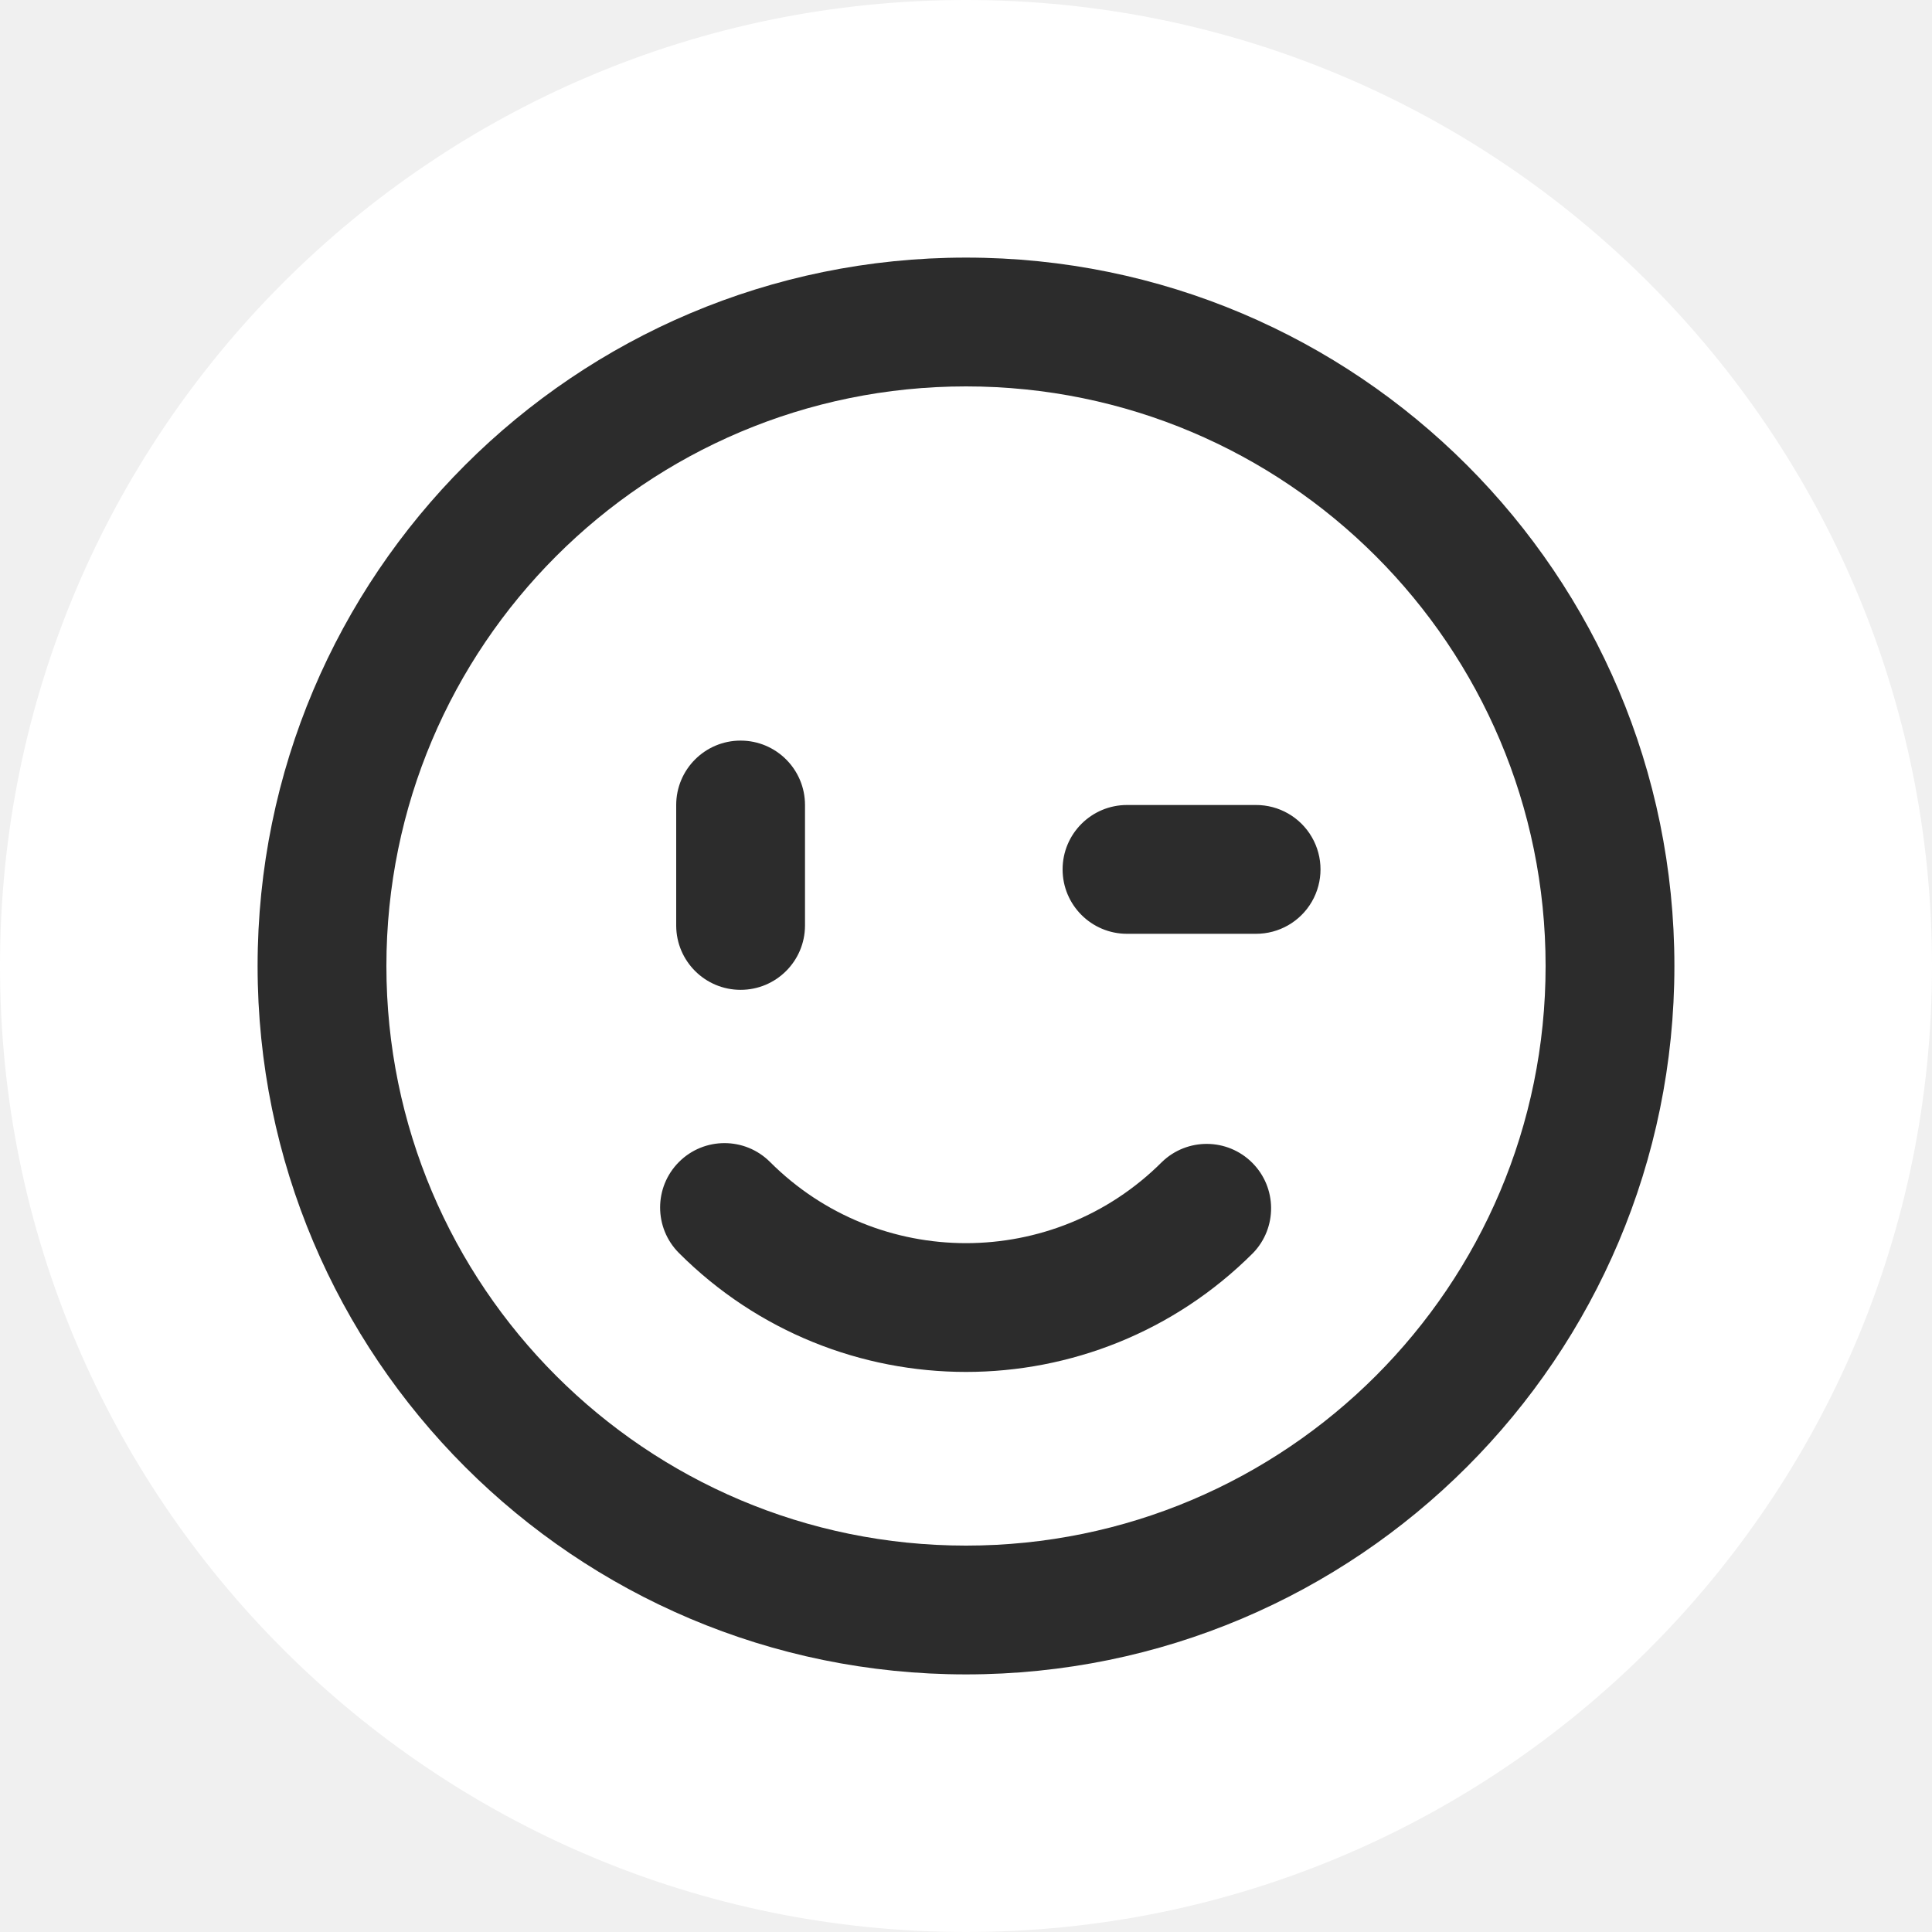
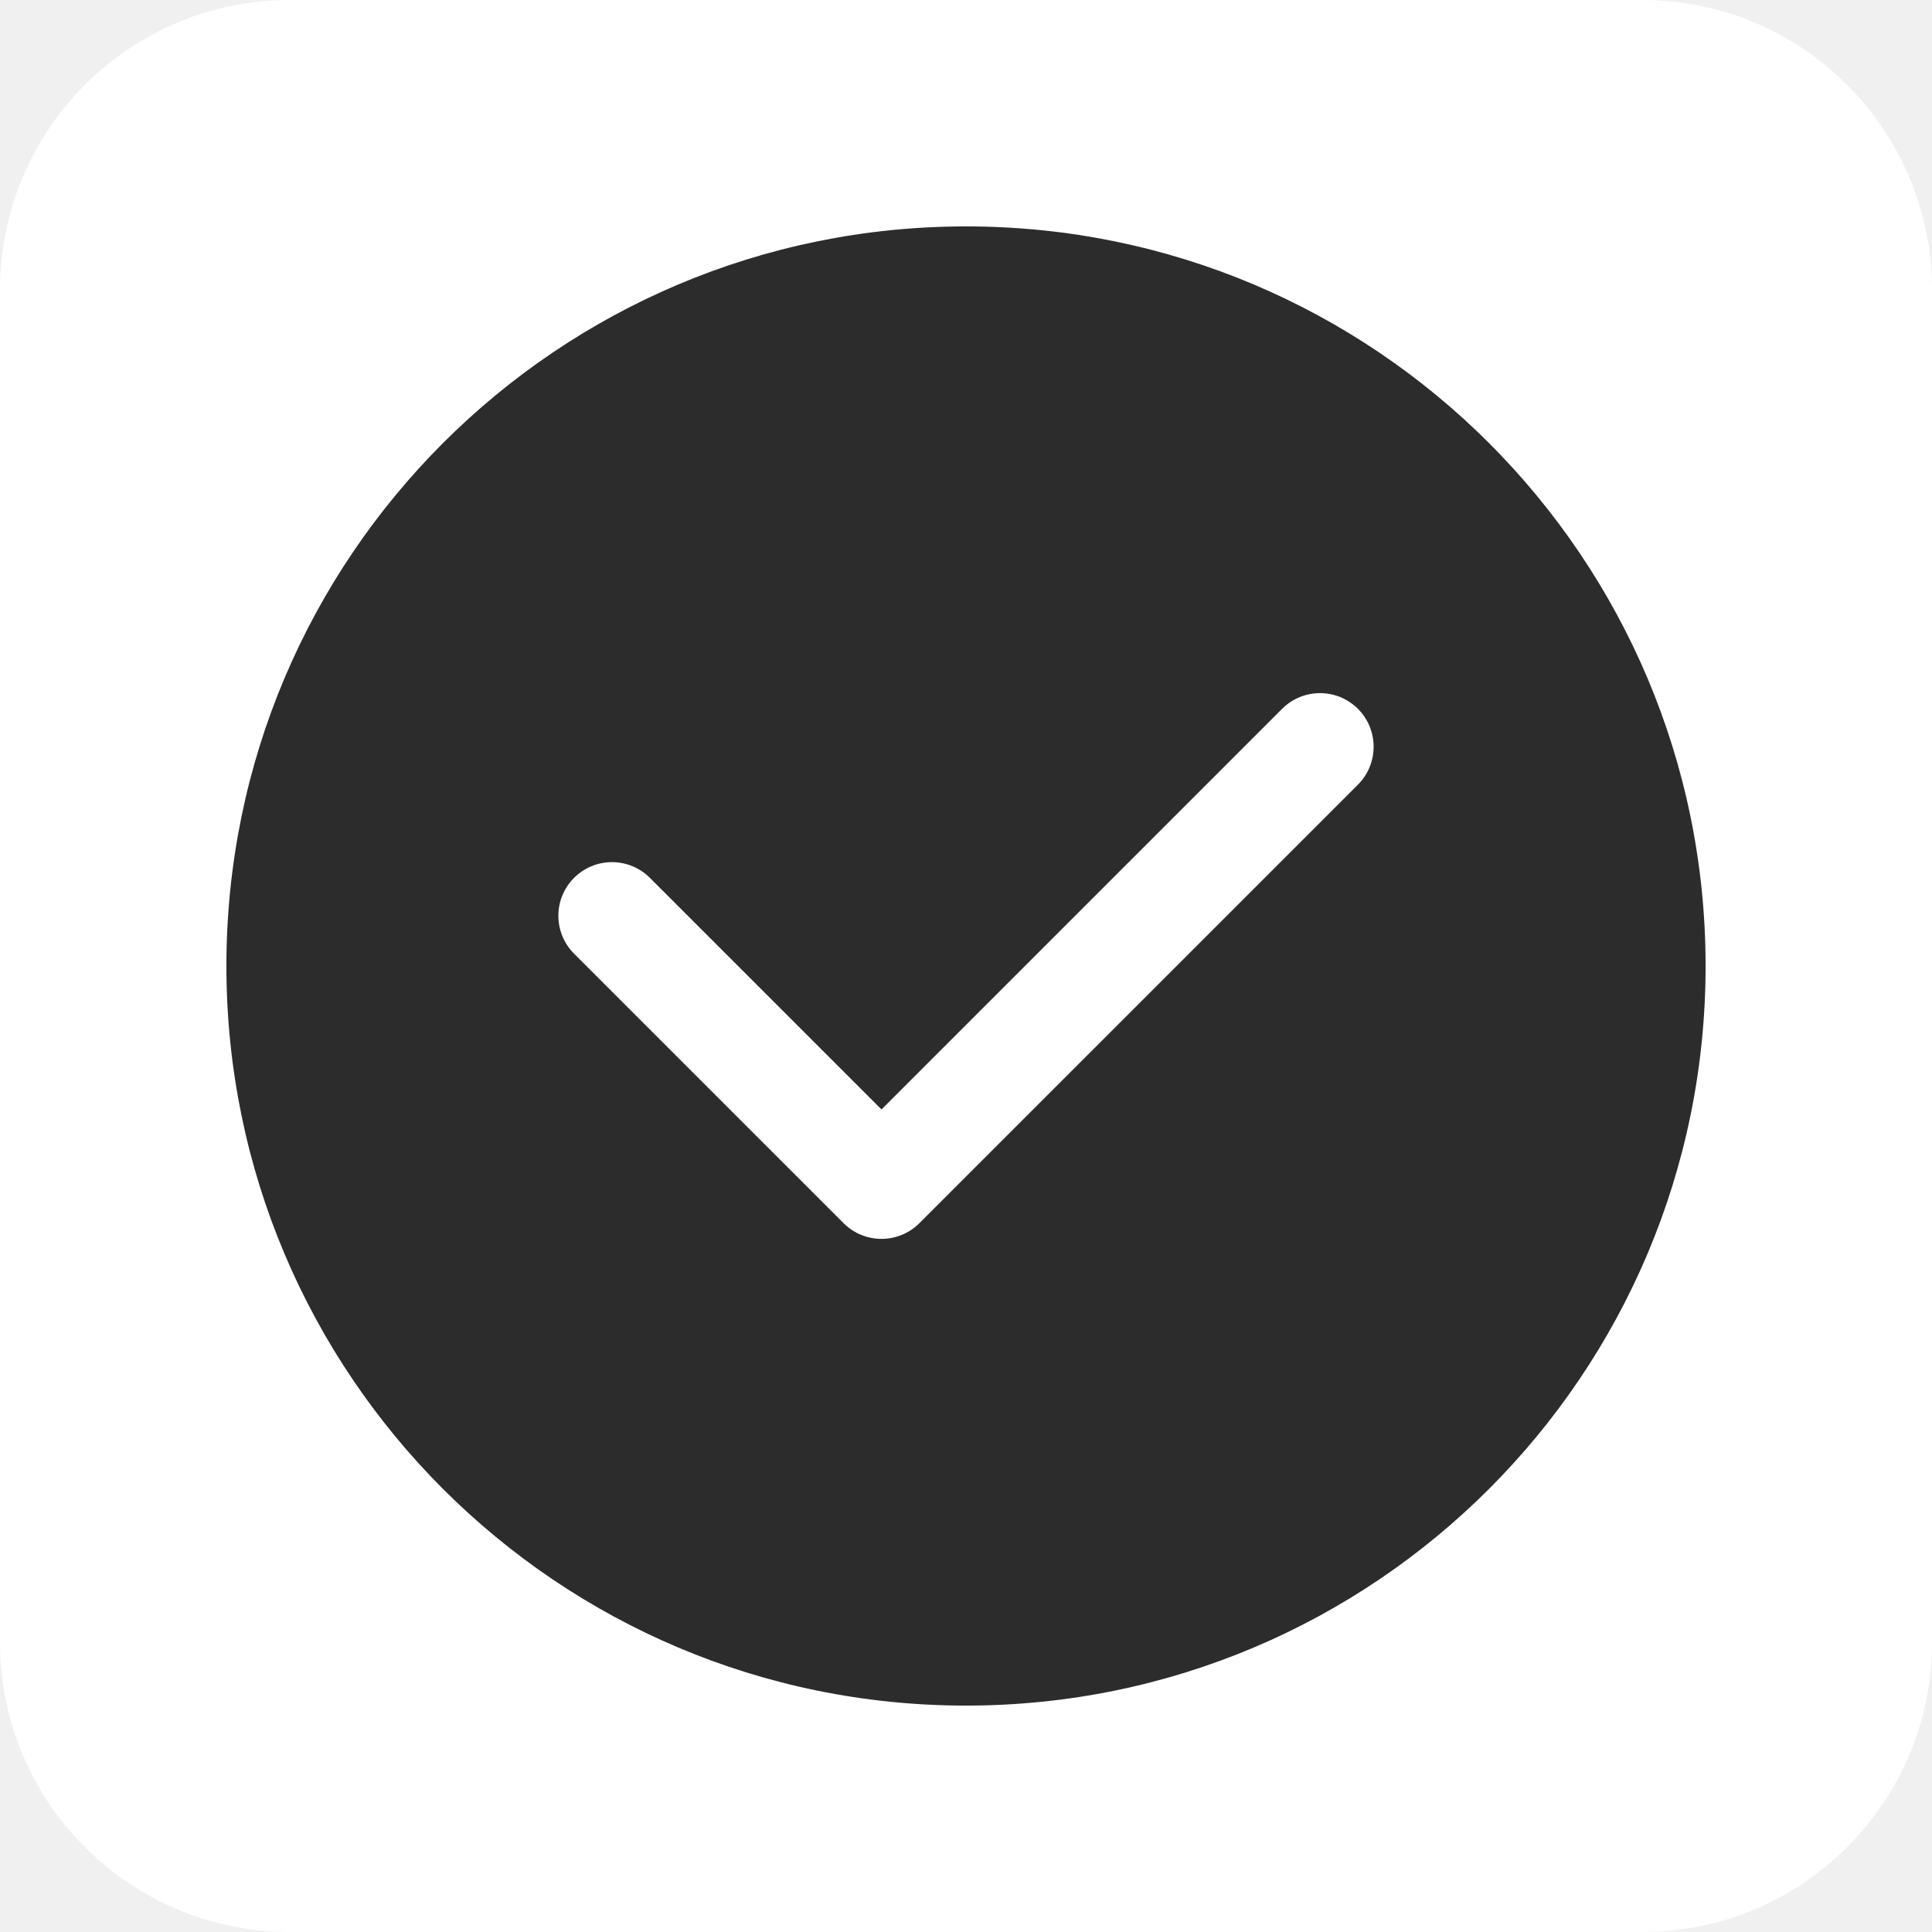
<svg xmlns="http://www.w3.org/2000/svg" version="1.1" width="1000" height="1000">
-   <g clip-path="url(#SvgjsClipPath1219)">
+   <g clip-path="url(#SvgjsClipPath1277)">
    <rect width="1000" height="1000" fill="#ffffff" />
    <g transform="matrix(50,0,0,50,100,100)">
      <svg version="1.1" width="16px" height="16.00px">
        <svg class="icon" width="16px" height="16.00px" viewBox="0 0 1024 1024" version="1.1">
-           <path d="M512 128a384 384 0 1 0 0 768 384 384 0 0 0 0-768zM42.667 512C42.667 252.8 252.8 42.667 512 42.667s469.333 210.133 469.333 469.333-210.133 469.333-469.333 469.333S42.667 771.2 42.667 512z m533.333-64a42.667 42.667 0 0 1 42.667-42.667h85.333a42.667 42.667 0 1 1 0 85.333h-85.333a42.667 42.667 0 0 1-42.667-42.667z m-254.165 193.835a42.667 42.667 0 0 1 60.331 0 183.595 183.595 0 0 0 259.669 0 42.667 42.667 0 0 1 60.331 60.331 268.928 268.928 0 0 1-380.331 0 42.667 42.667 0 0 1 0-60.331z" fill="#2c2c2c" />
-           <path d="M362.667 362.667a42.667 42.667 0 0 1 42.667 42.667v80a42.667 42.667 0 0 1-85.333 0V405.333a42.667 42.667 0 0 1 42.667-42.667z" fill="#2c2c2c" />
+           <path d="M512 22C241.38 22 22 241.38 22 512s219.38 490 490 490 490-219.38 490-490S782.62 22 512 22z m259.66 369.85L481.12 682.38c-13.87 13.87-36.36 13.87-50.23 0L252.34 503.83c-13.87-13.87-13.87-36.36 0-50.23 13.87-13.87 36.36-13.87 50.23 0l153.44 153.44 265.42-265.42c13.87-13.87 36.36-13.87 50.23 0 13.87 13.87 13.87 36.36 0 50.23z" fill="#2c2c2c" />
        </svg>
      </svg>
    </g>
  </g>
  <defs>
-     <clipPath id="SvgjsClipPath1219">
-       <rect width="1000" height="1000" x="0" y="0" rx="500" ry="500" />
+     <clipPath id="SvgjsClipPath1277">
+       <rect width="1000" height="1000" x="0" y="0" rx="150" ry="150" />
    </clipPath>
  </defs>
</svg>
